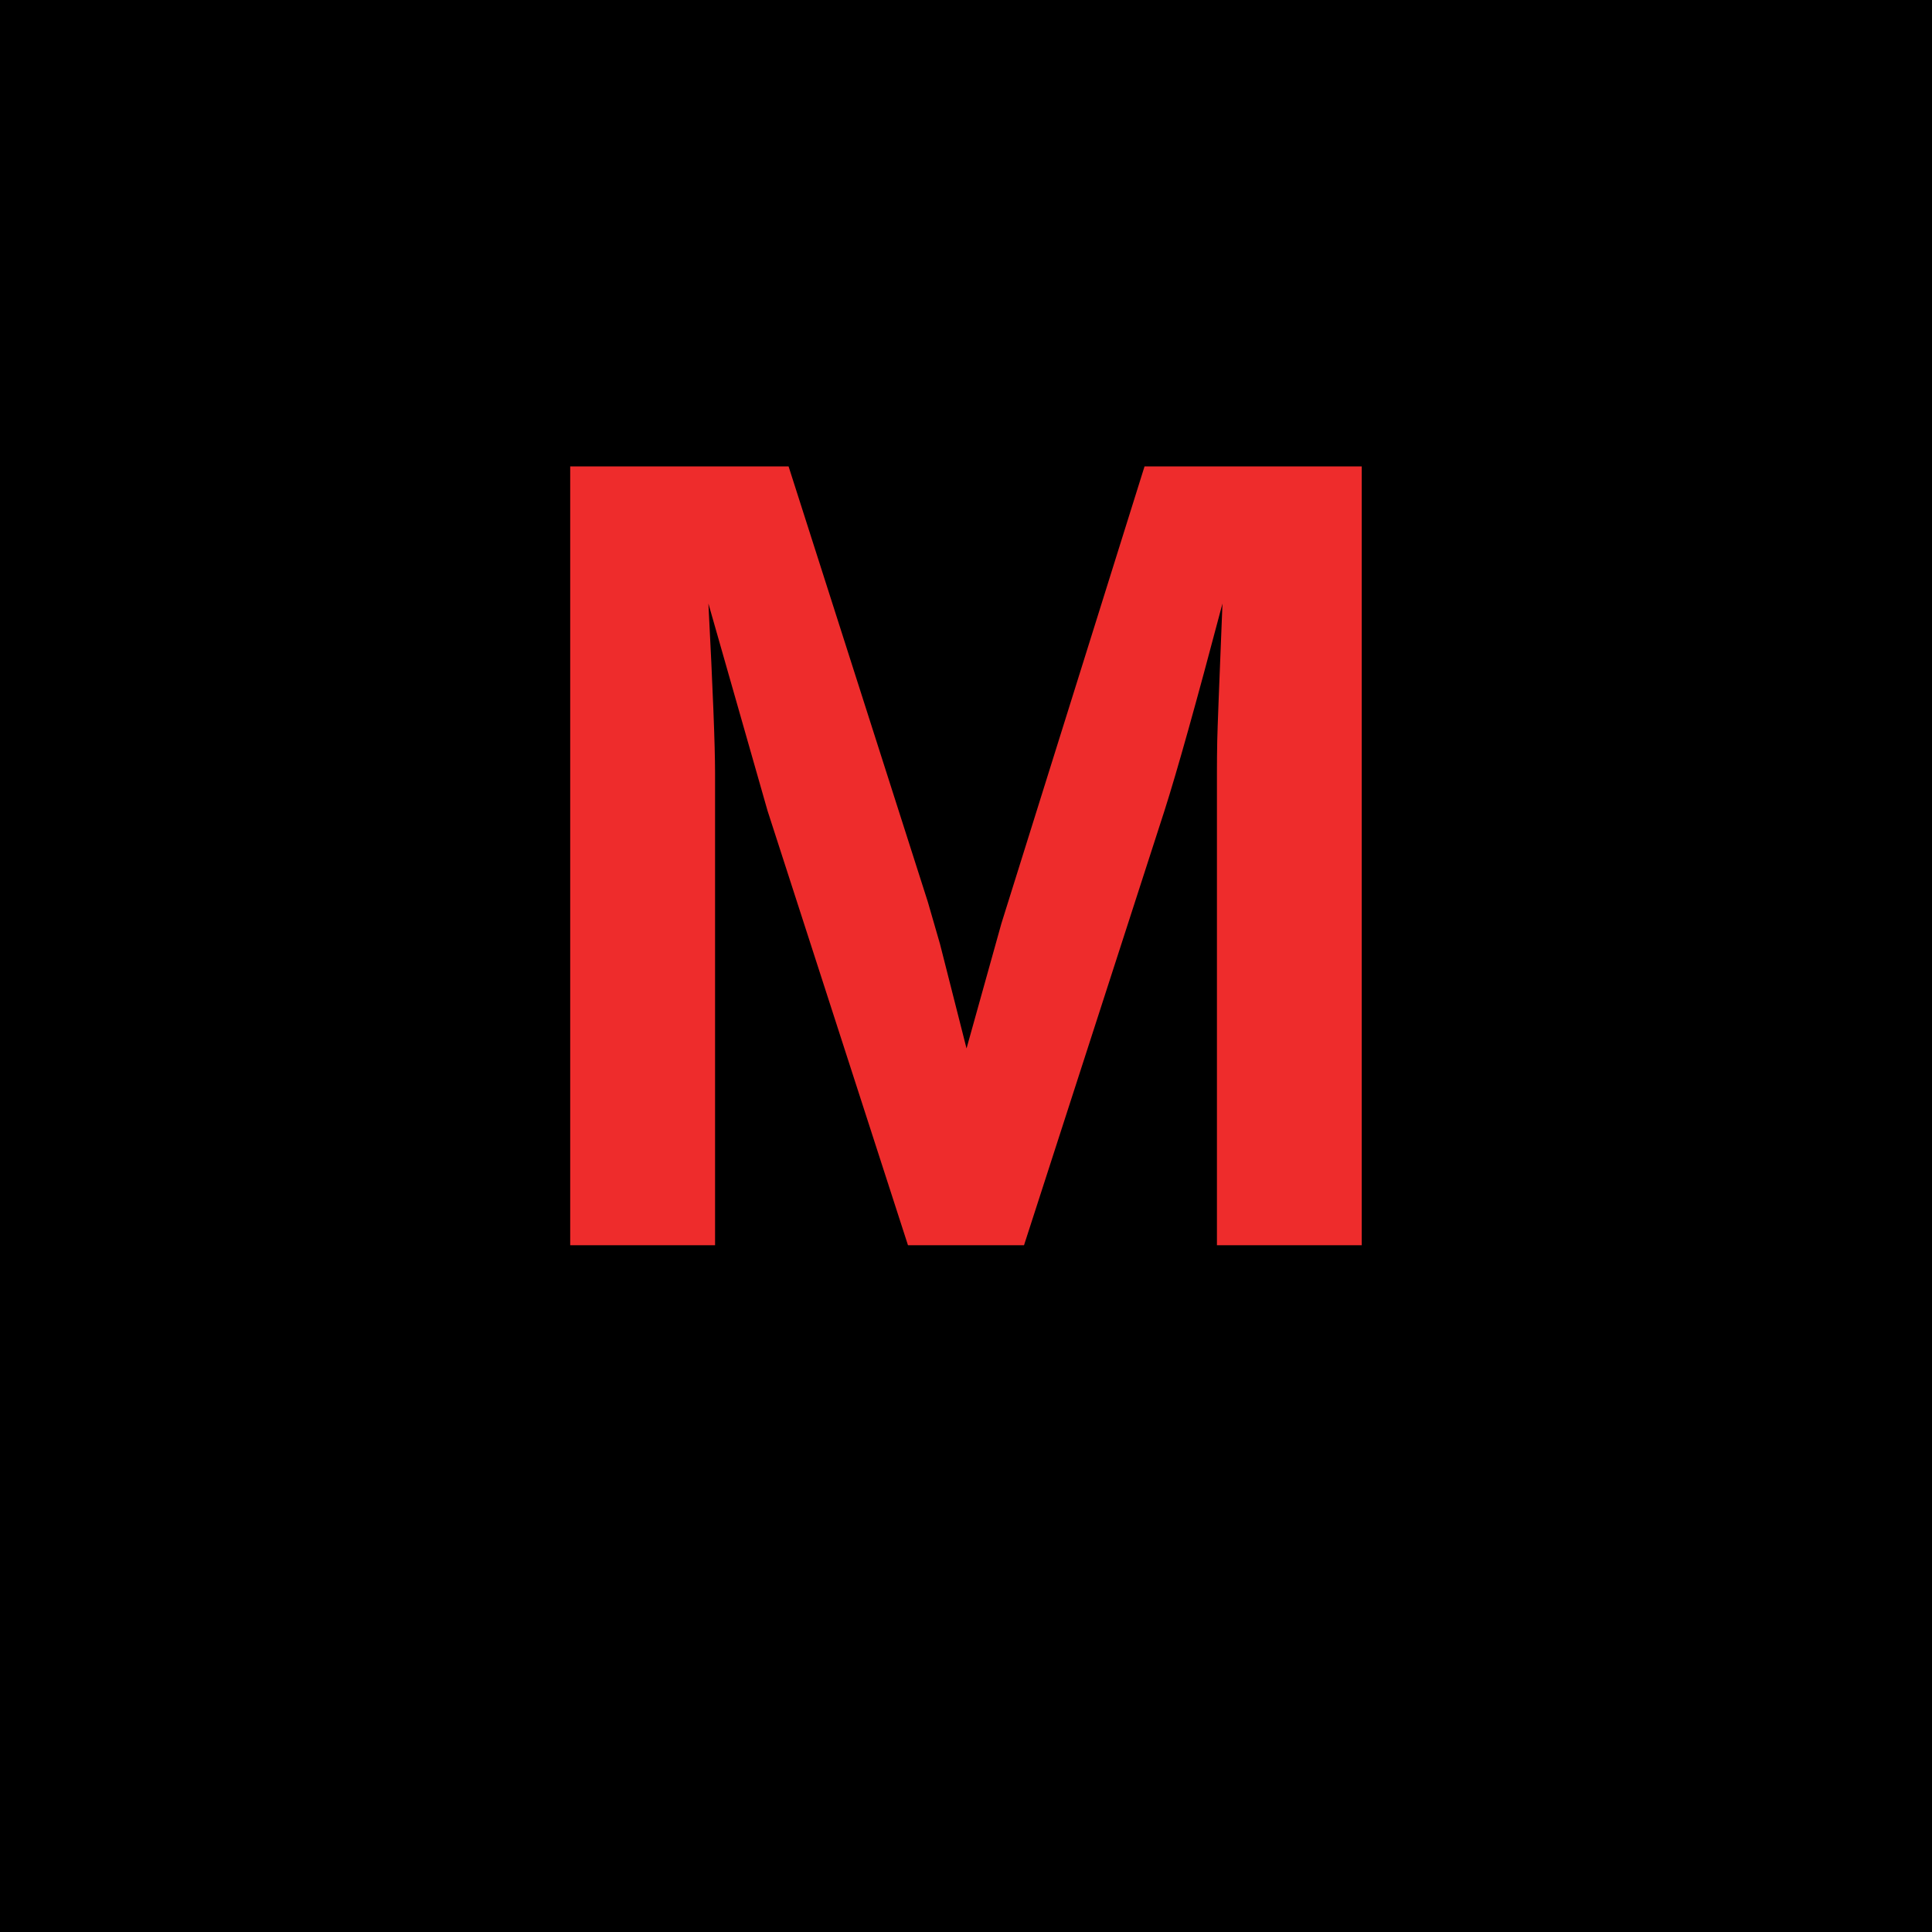
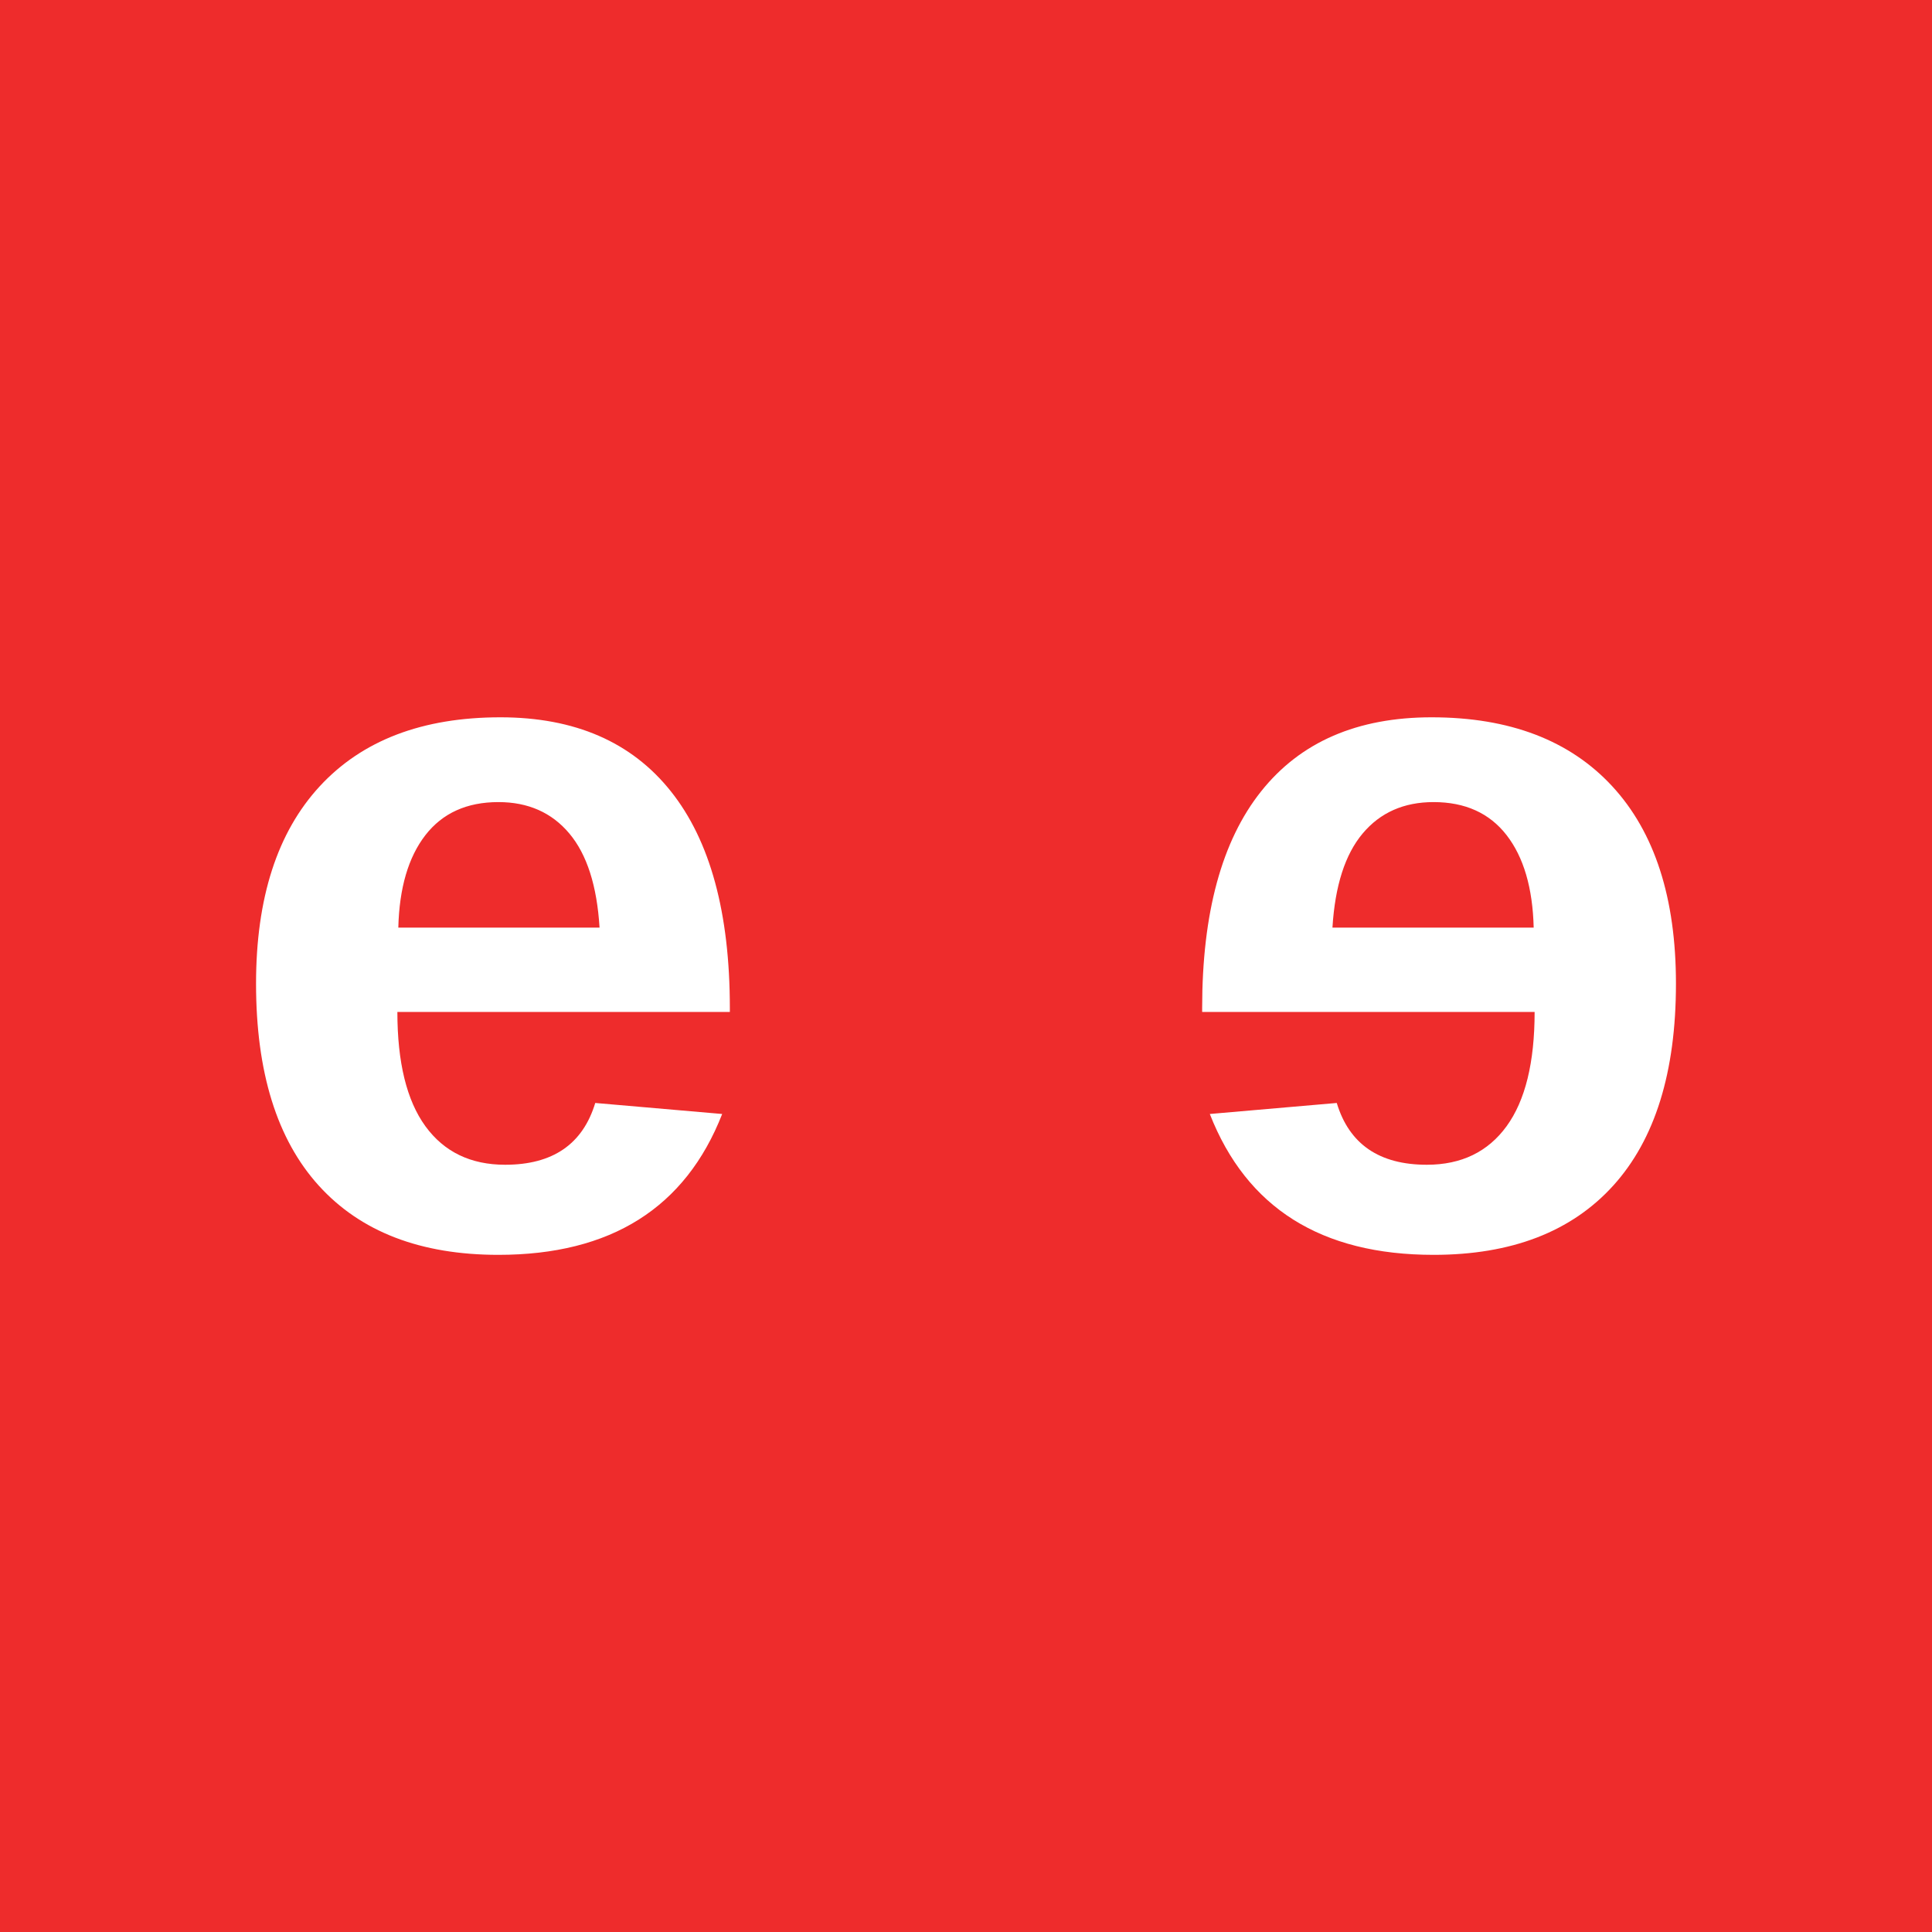
<svg xmlns="http://www.w3.org/2000/svg" width="512" height="512" viewBox="0 0 512 512">
-   <rect width="512" height="512" fill="#000000" />
-   <text x="256" y="330" text-anchor="middle" font-family="Arial, Helvetica, sans-serif" font-weight="900" font-size="300" fill="#EE2C2C">M</text>
+   <rect width="512" height="512" fill="#EE2C2C" />
+   <g font-family="Arial, Helvetica, sans-serif" font-weight="900" font-size="260" fill="#FFFFFF">
+     <text x="130" y="330" text-anchor="middle">e</text>
+     <text x="382" y="330" text-anchor="middle" transform="scale(-1,1) translate(-764,0)">e</text>
+   </g>
</svg>
